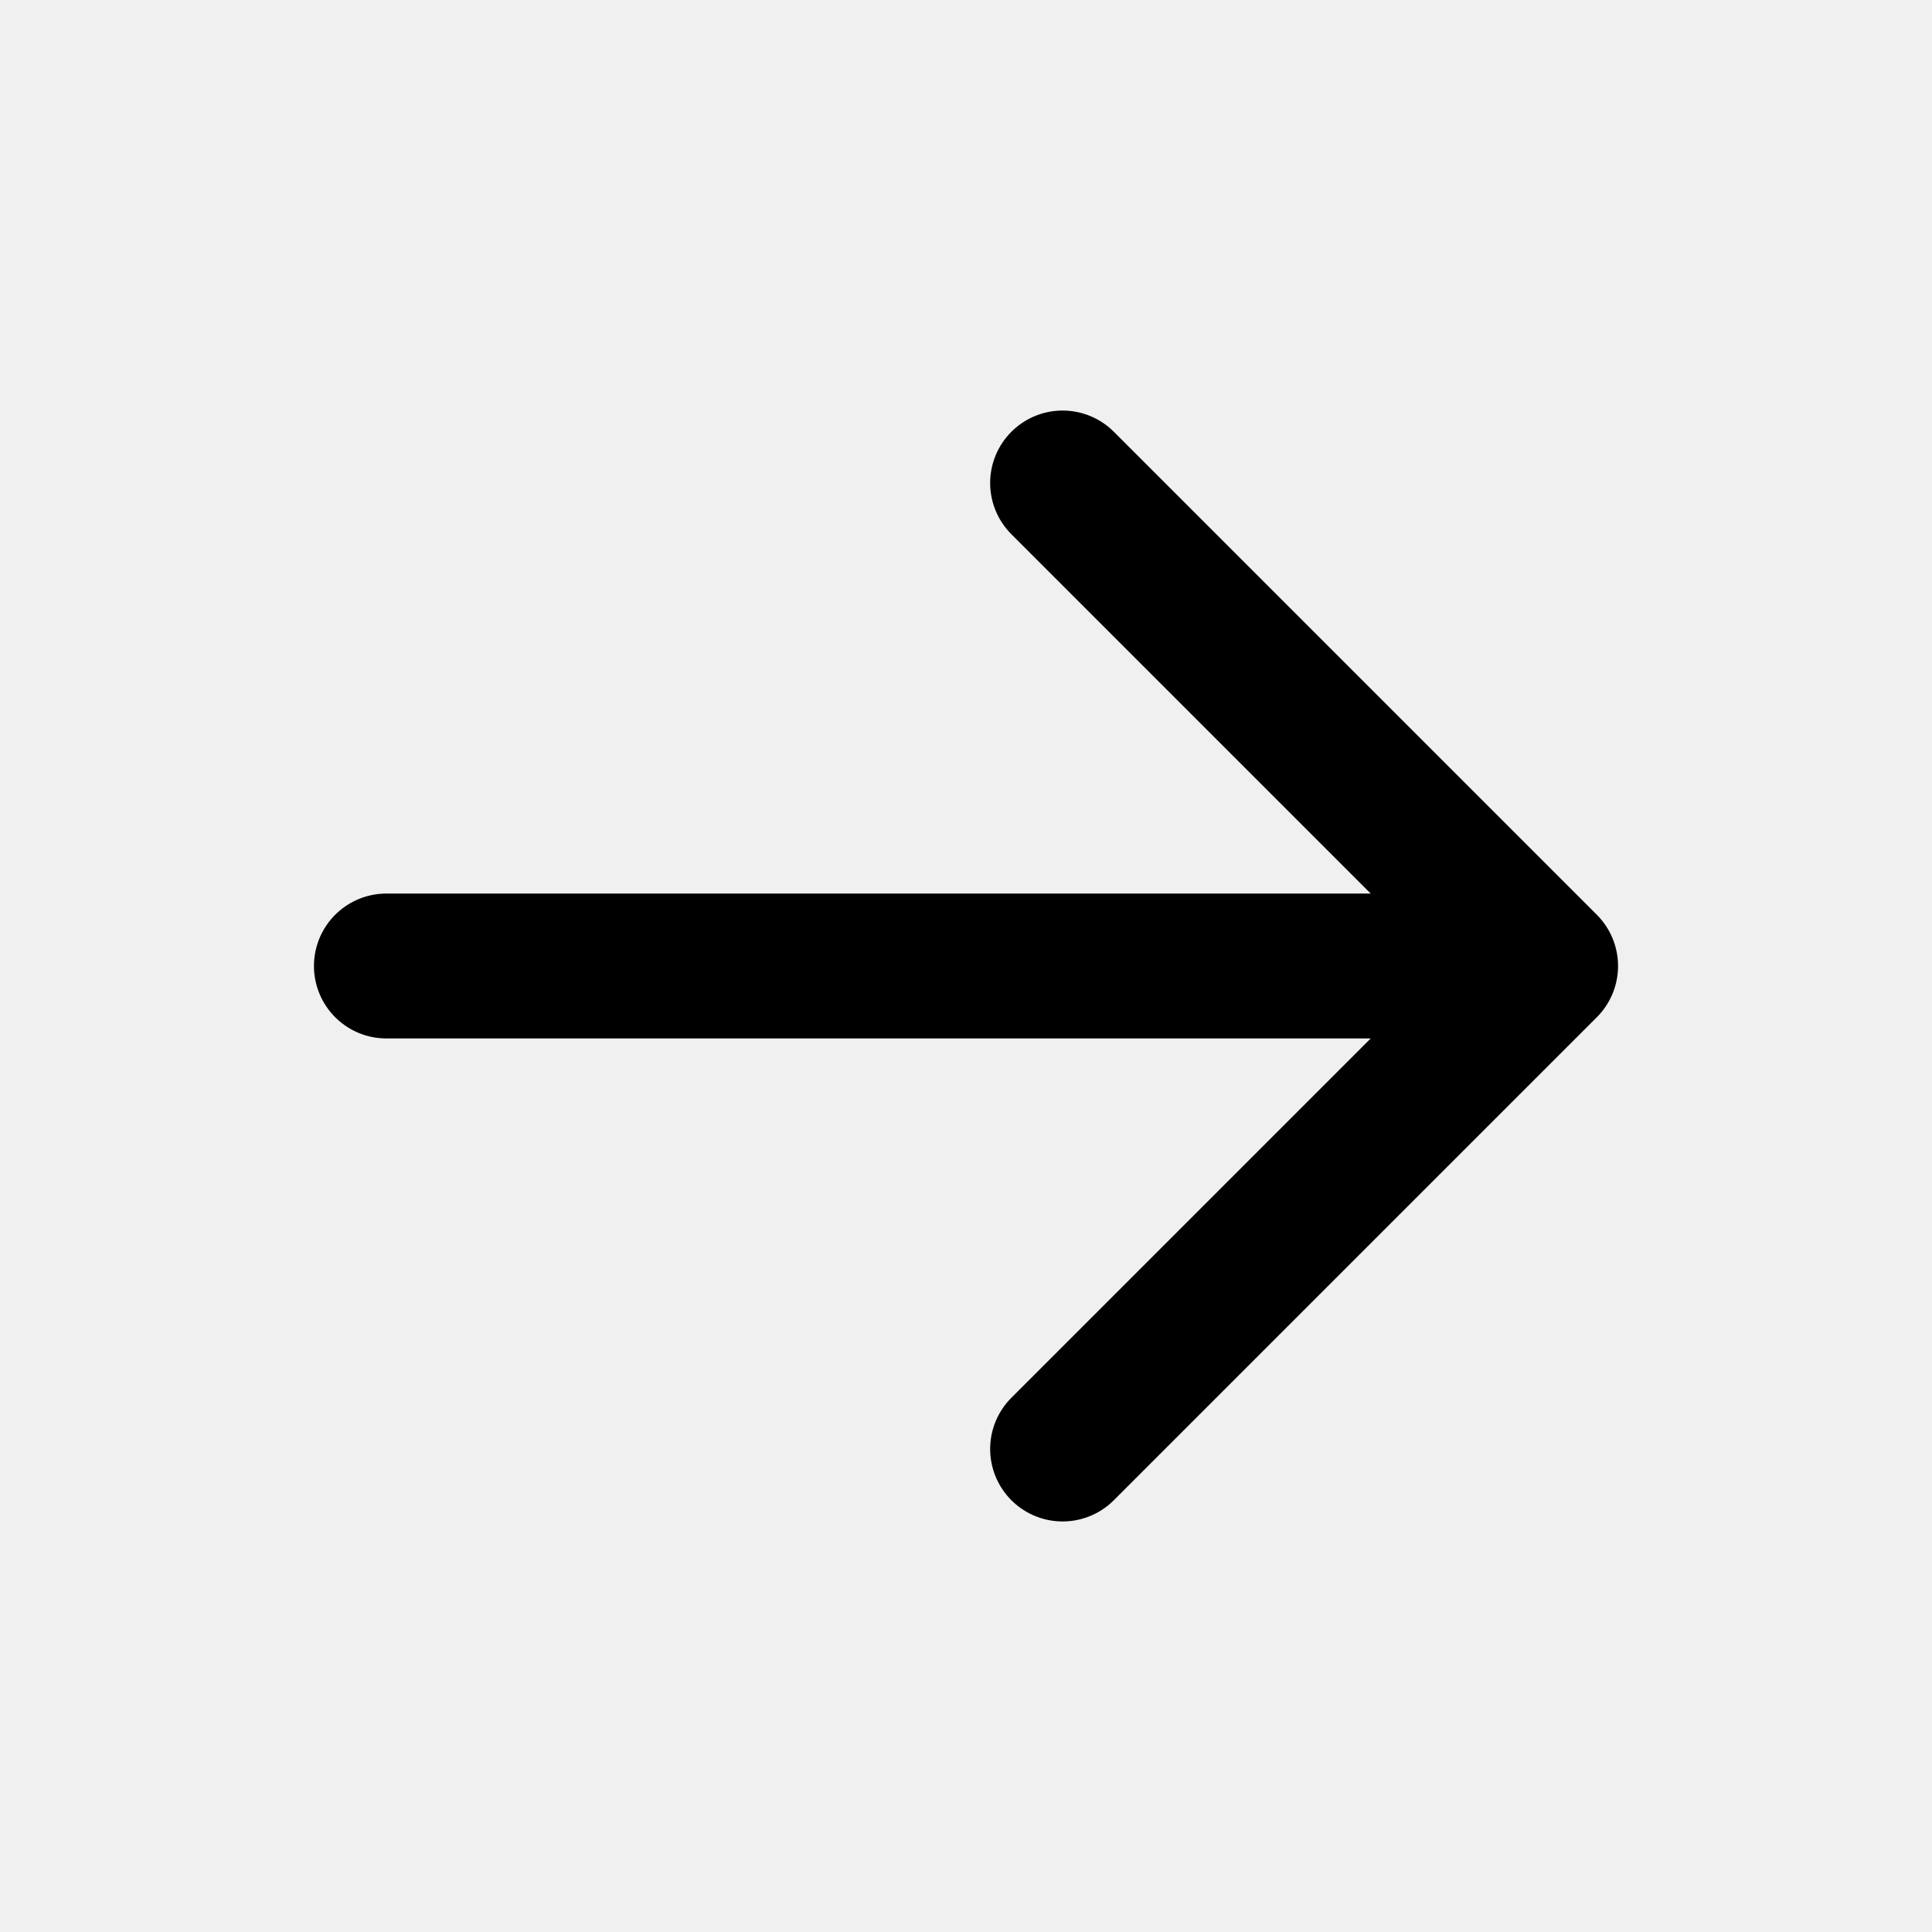
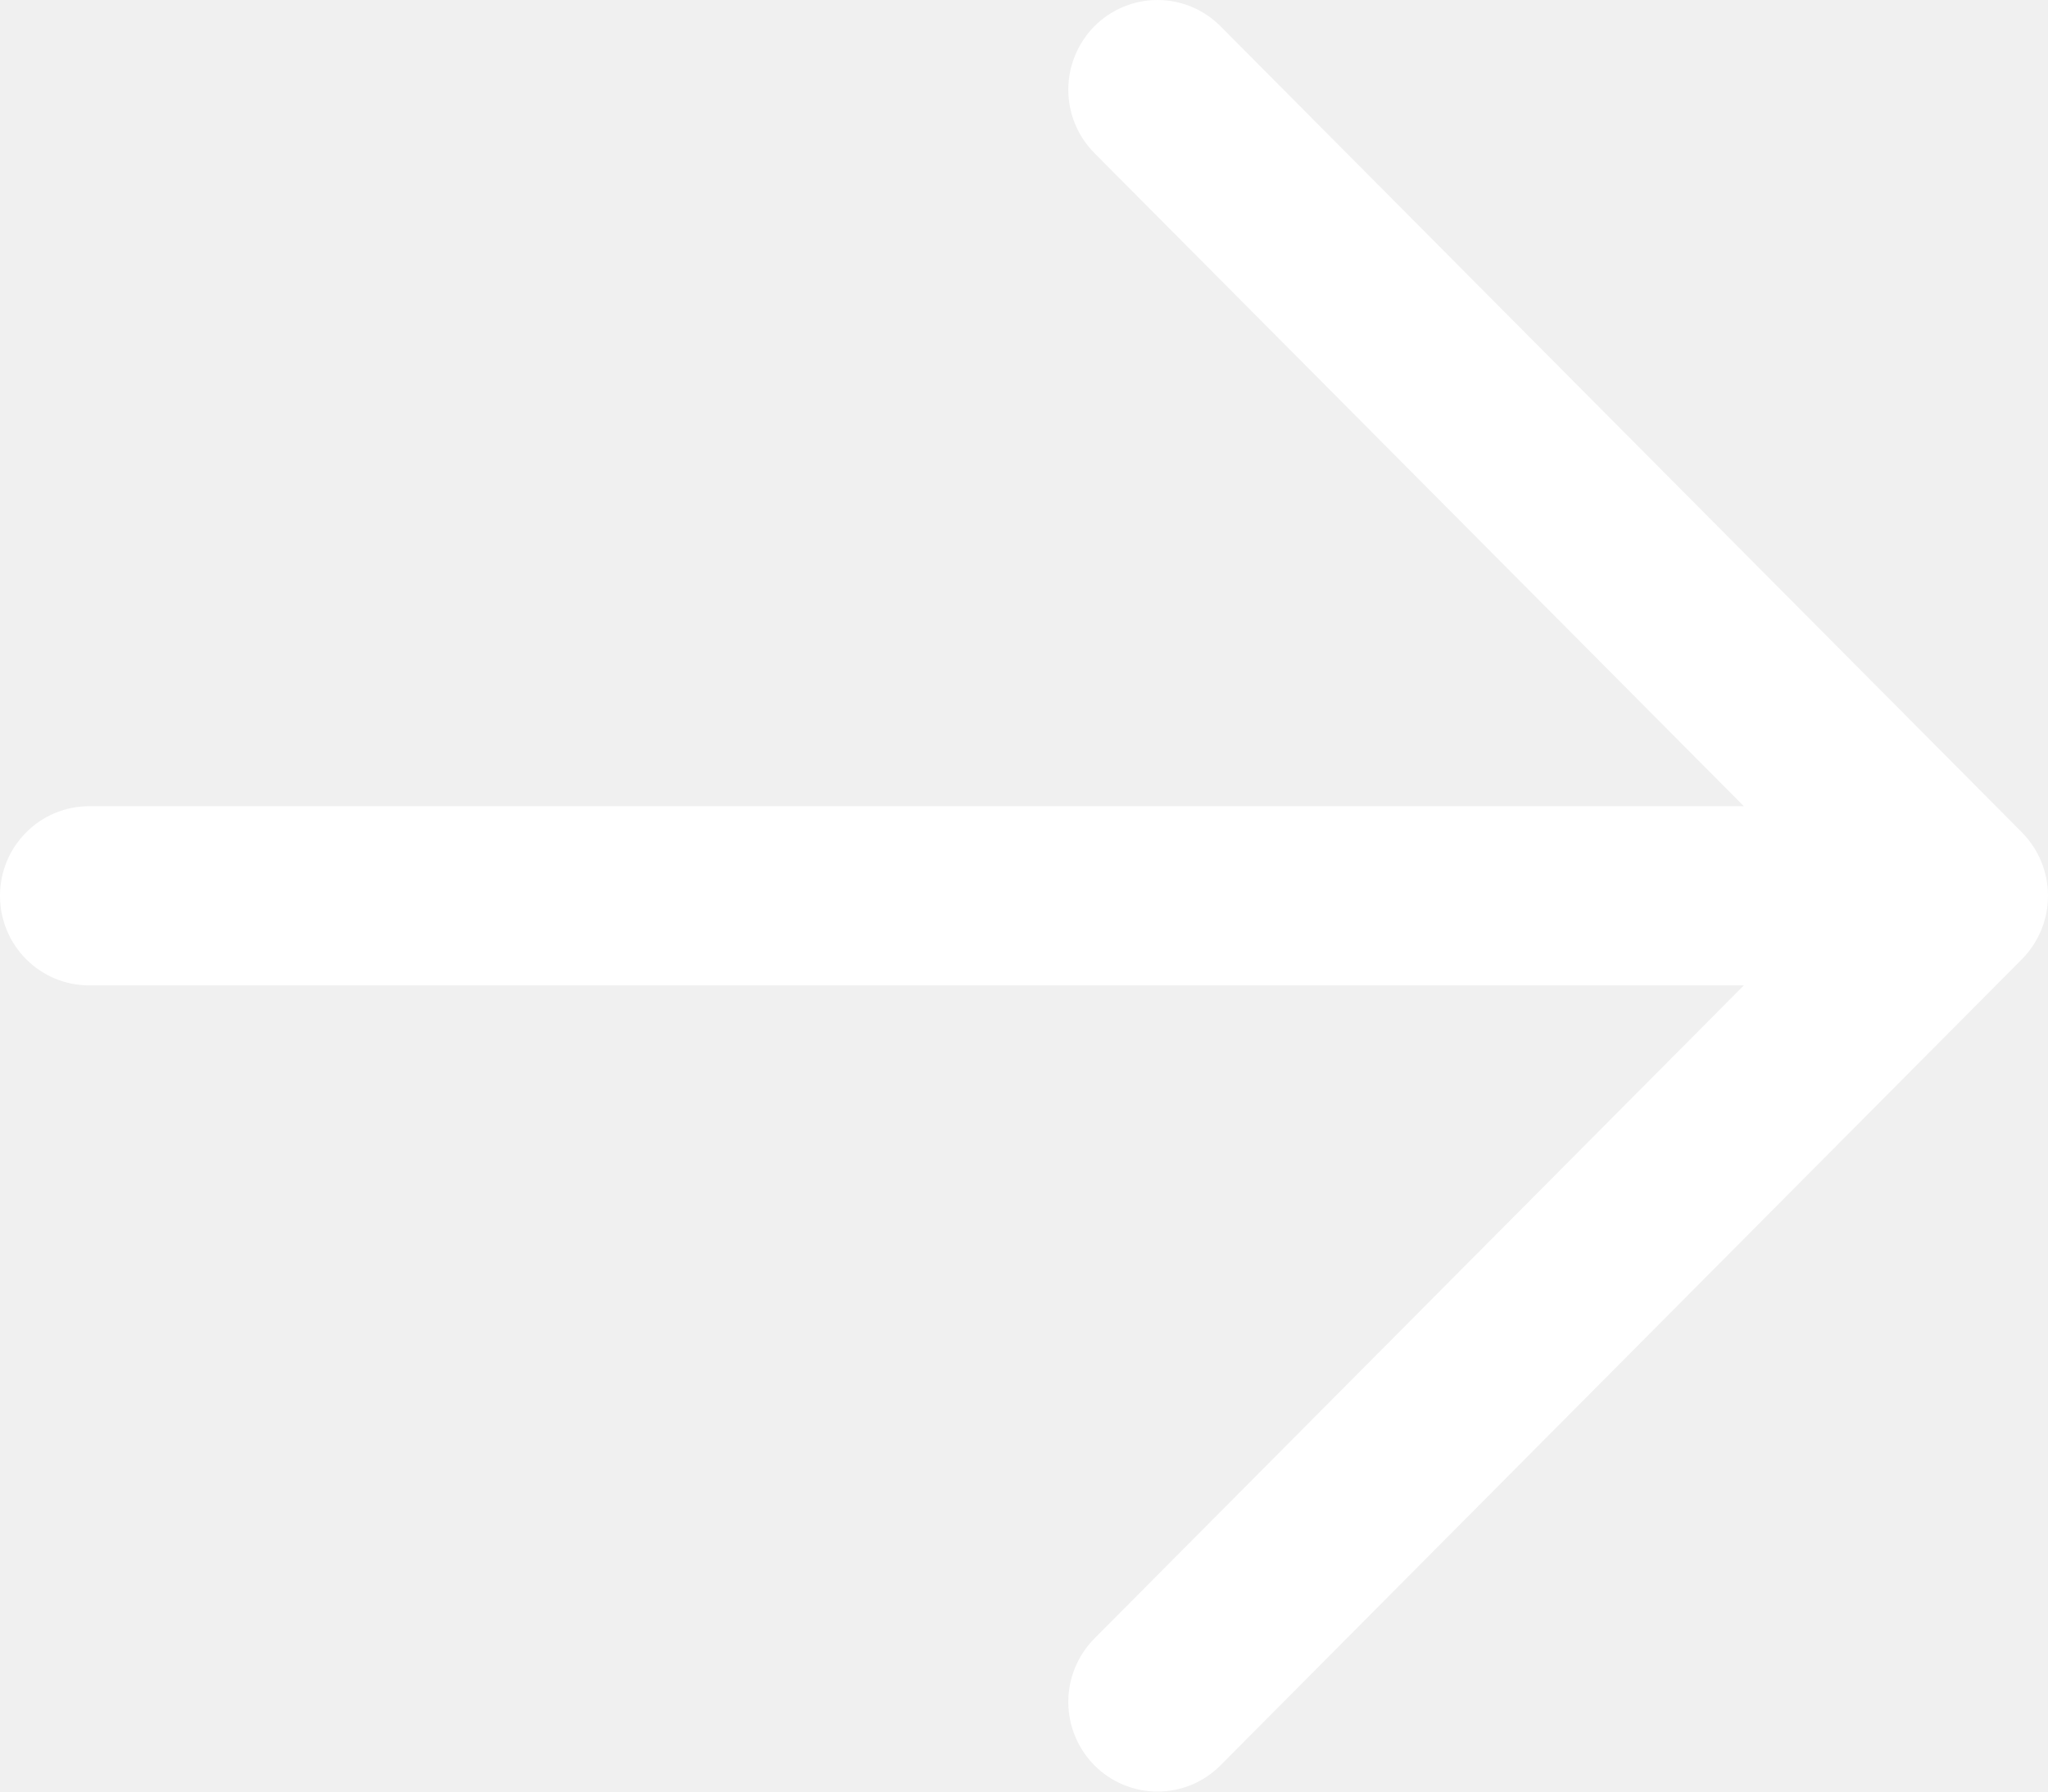
- <svg xmlns="http://www.w3.org/2000/svg" width="20" height="20" viewBox="0 0 20 20" fill="none">
-   <path d="M4 10H16M16 10L11 5M16 10L11 15" stroke="currentColor" stroke-width="1.5" stroke-linecap="round" stroke-linejoin="round" />
+ <svg xmlns="http://www.w3.org/2000/svg" width="16" height="14" viewBox="0 0 16 14" fill="none">
+   <path d="M13.624 6.3H0.696C0.511 6.3 0.334 6.374 0.204 6.505C0.073 6.636 0 6.814 0 7C0 7.186 0.073 7.364 0.204 7.495C0.334 7.626 0.511 7.7 0.696 7.7H13.624L8.55 12.804C8.42 12.935 8.346 13.113 8.346 13.299C8.346 13.485 8.42 13.663 8.55 13.795C8.681 13.926 8.858 14 9.043 14C9.227 14 9.405 13.926 9.535 13.795L15.796 7.496C15.86 7.431 15.912 7.353 15.947 7.268C15.982 7.183 16 7.092 16 7C16 6.908 15.982 6.817 15.947 6.732C15.912 6.647 15.86 6.569 15.796 6.504L9.535 0.205C9.405 0.074 9.227 0 9.043 0C8.858 0 8.681 0.074 8.55 0.205C8.42 0.337 8.346 0.515 8.346 0.701C8.346 0.887 8.42 1.065 8.55 1.196L13.624 6.3Z" fill="white" />
</svg>
